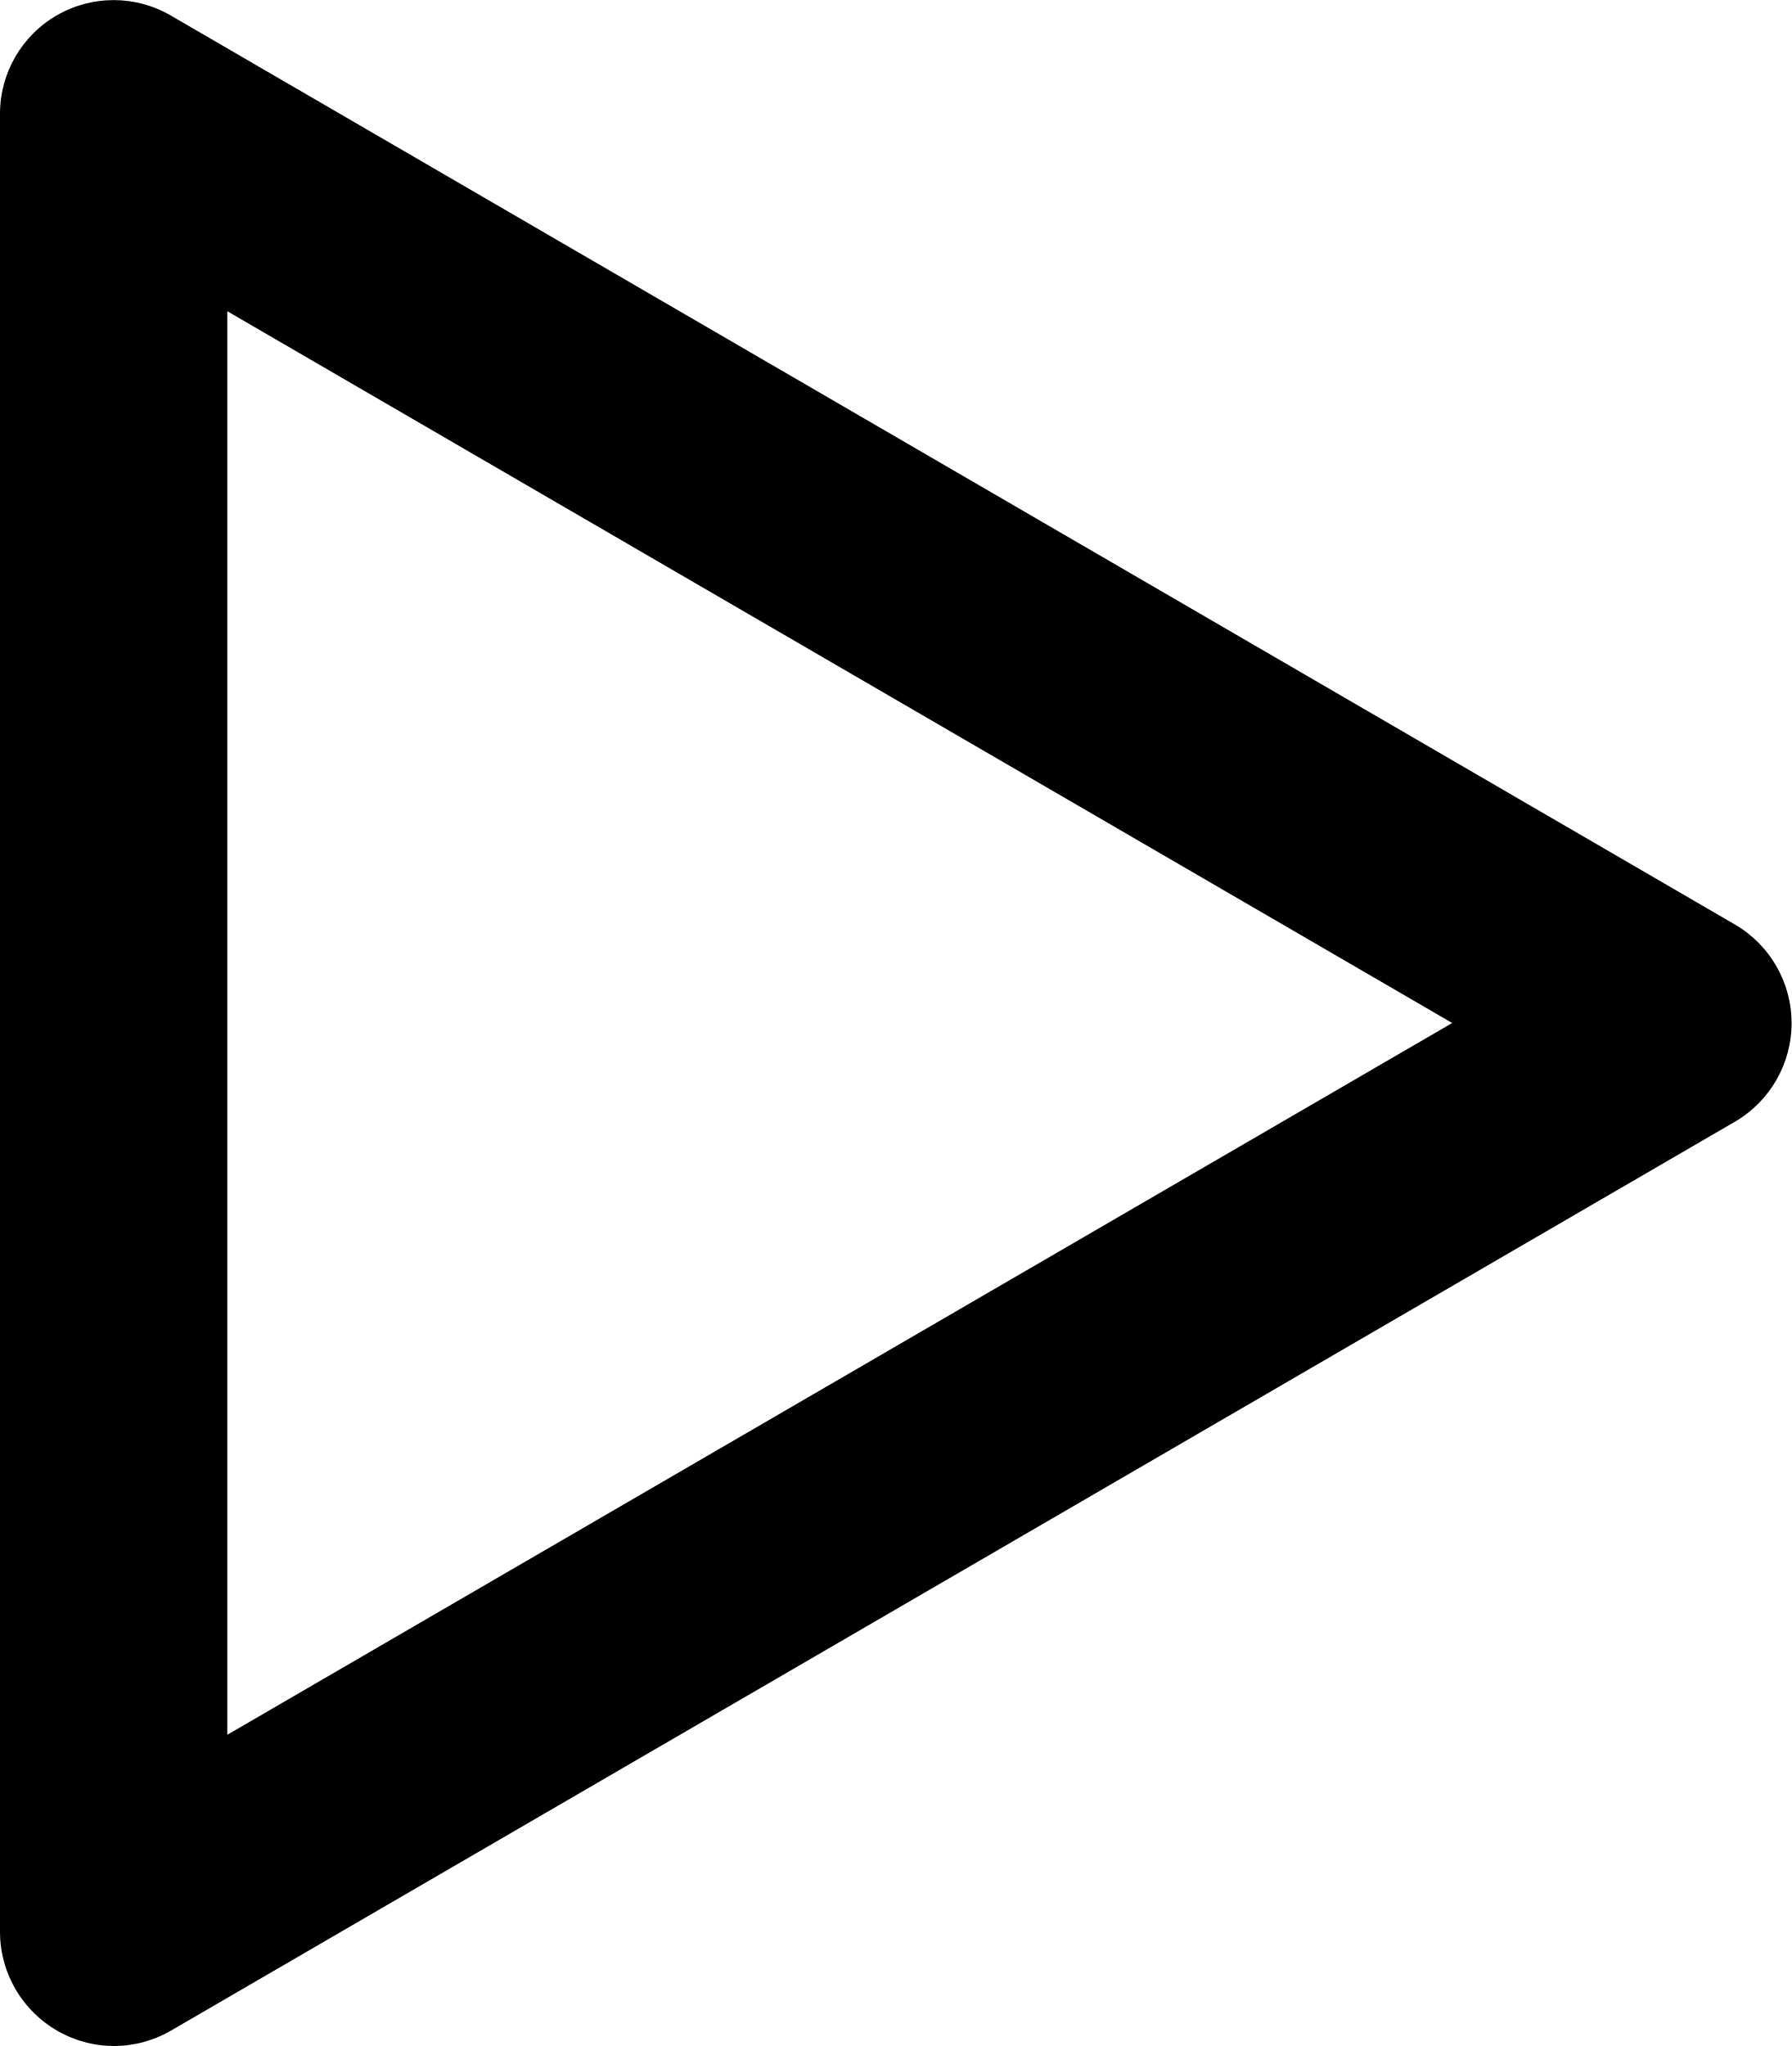
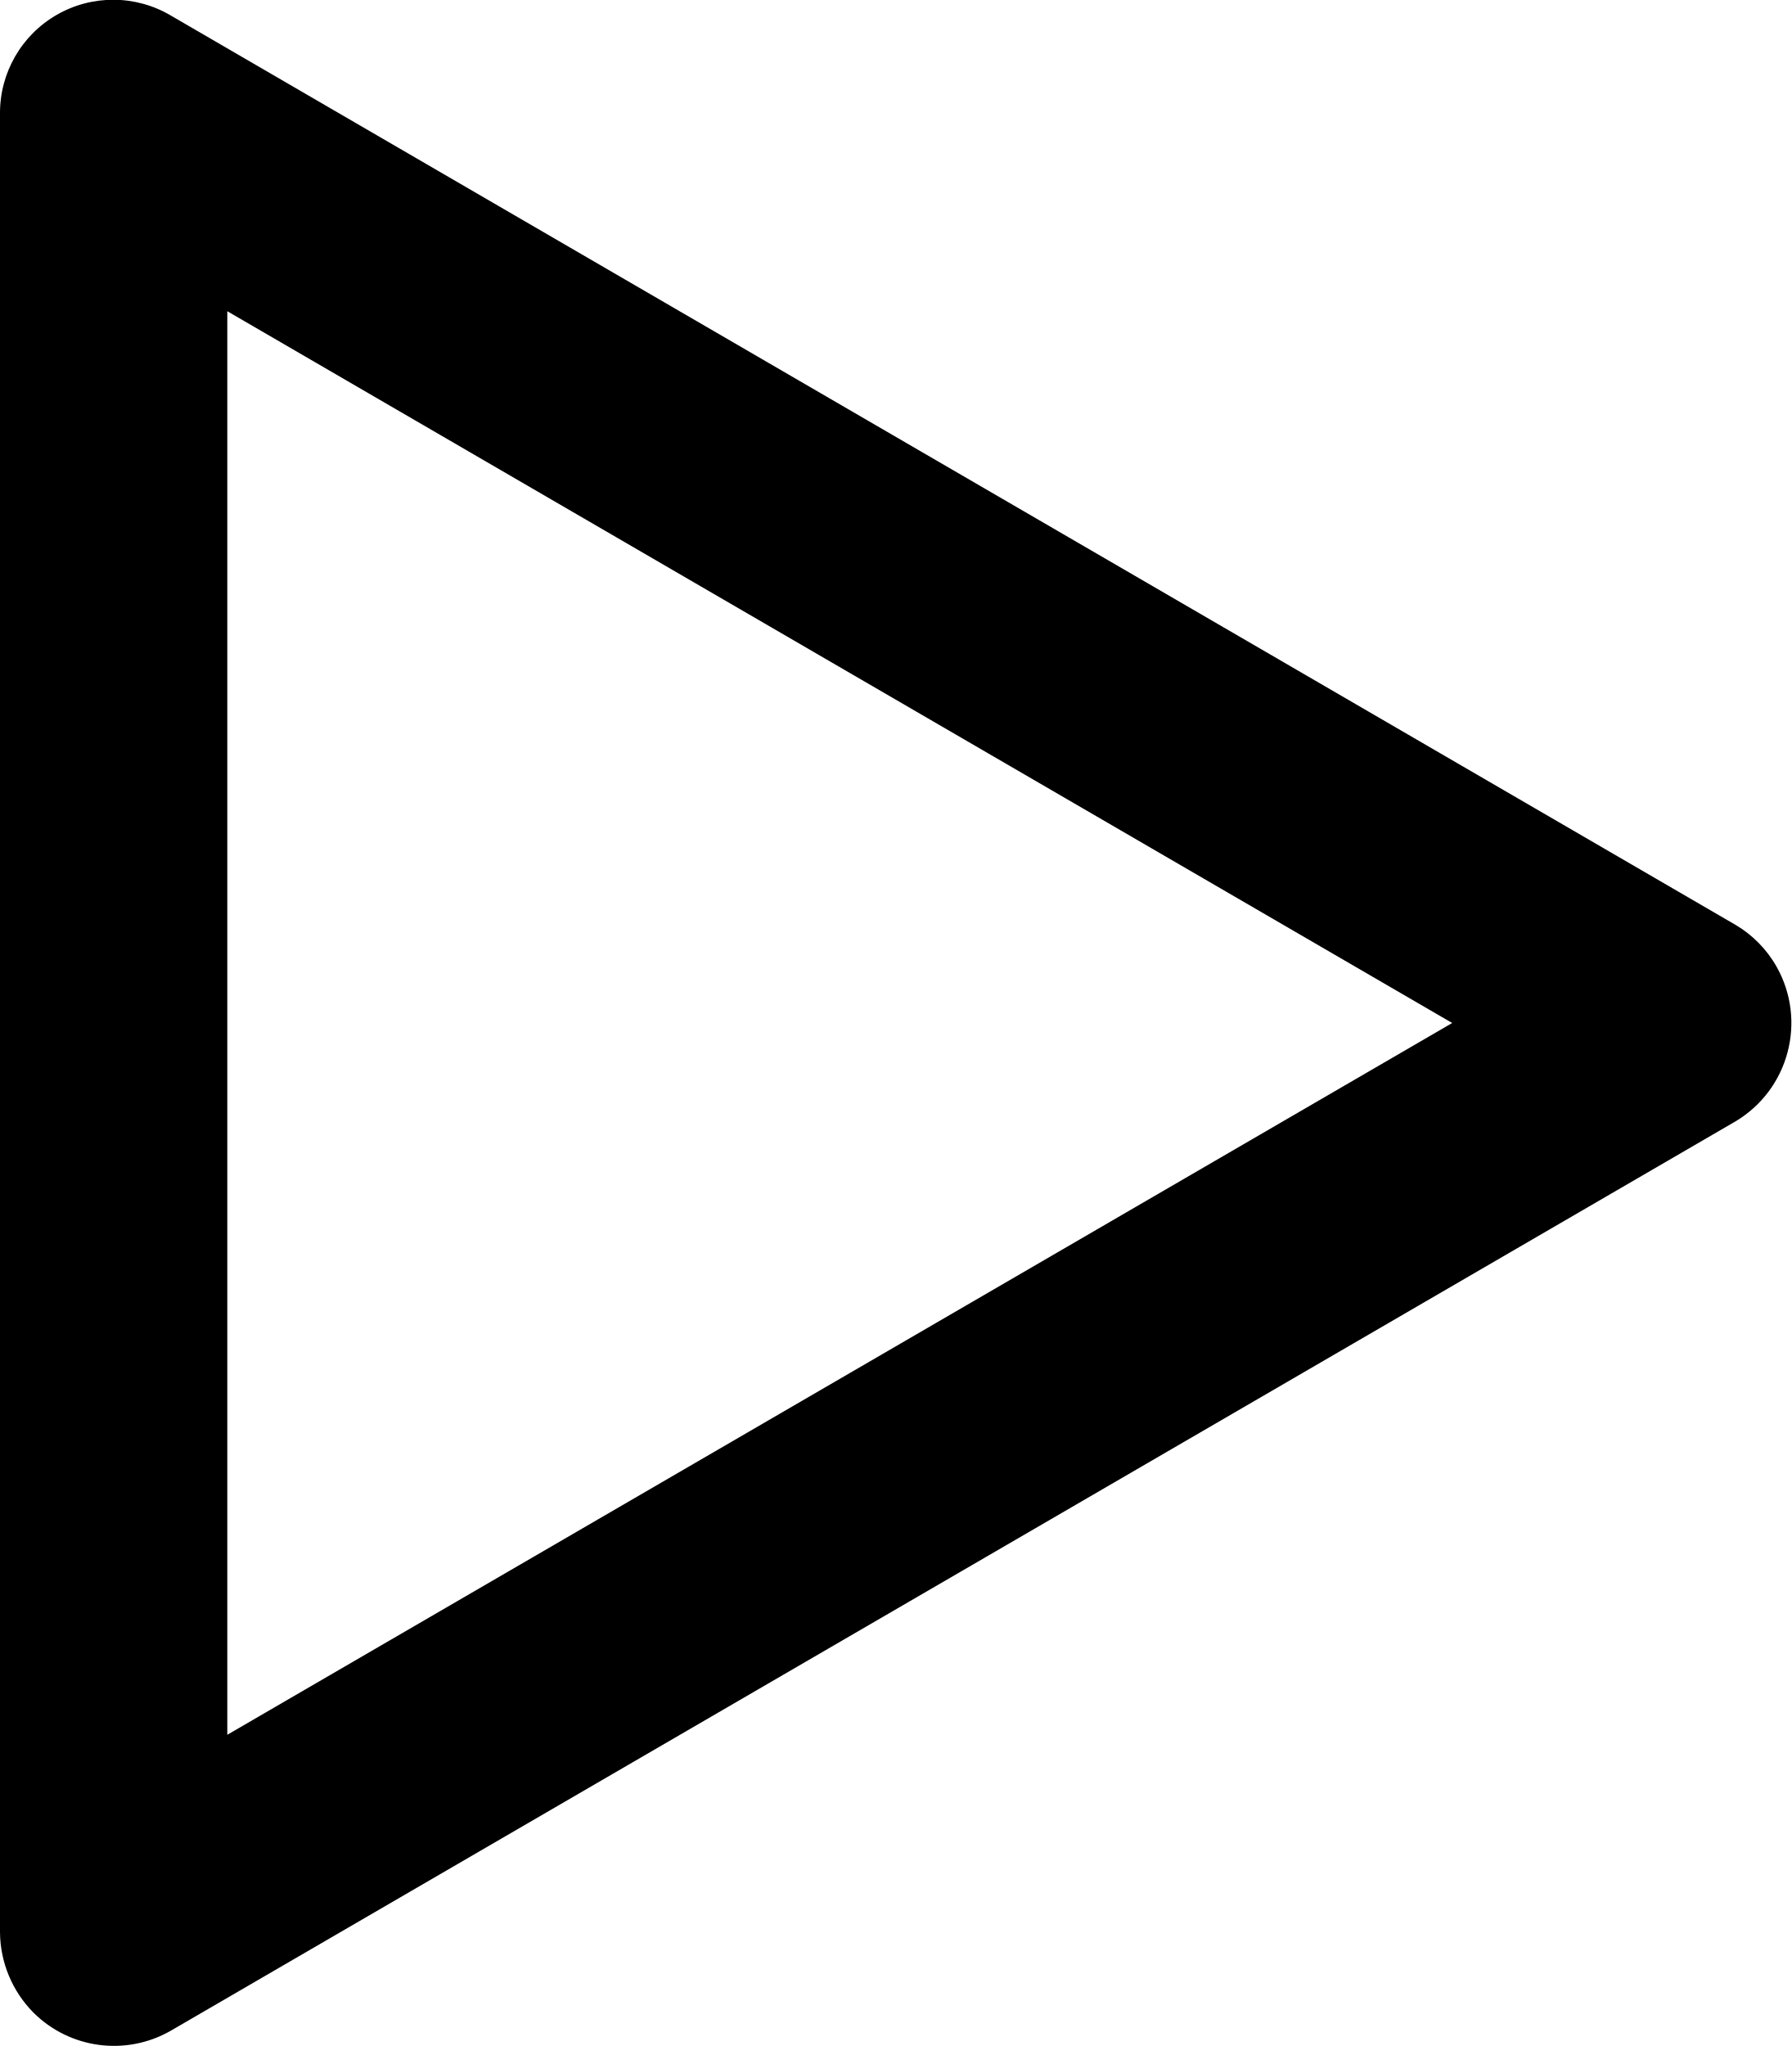
- <svg xmlns="http://www.w3.org/2000/svg" viewBox="0 0 7.884 9" preserveAspectRatio="xMidYMin meet">
-   <path d="M7.635 4.068l-6.884-4A.5.5 0 0 0 0 .5v8a.503.503 0 0 0 .5.5.5.5 0 0 0 .251-.067l6.884-4a.502.502 0 0 0 0-.865zM1 7.631V1.369L6.389 4.5 1 7.631z" />
+ <svg xmlns="http://www.w3.org/2000/svg" xmlns:xlink="http://www.w3.org/1999/xlink" viewBox="0 0 7.884 9" preserveAspectRatio="xMidYMin meet">
+   <defs>
+     <path id="a" d="M0 0h7.884v9H0z" />
+   </defs>
+   <clipPath id="b">
+     <use overflow="visible" xlink:href="#a" />
+   </clipPath>
+   <g clip-path="url(#b)">
+     <path d="M7.635 4.068l-6.884-4A.498.498 0 000 .5v8a.508.508 0 00.147.353.502.502 0 00.604.08l6.884-4a.504.504 0 00.181-.681.5.5 0 00-.181-.184zM1 7.631V1.369L6.389 4.5 1 7.631z" />
+   </g>
</svg>
